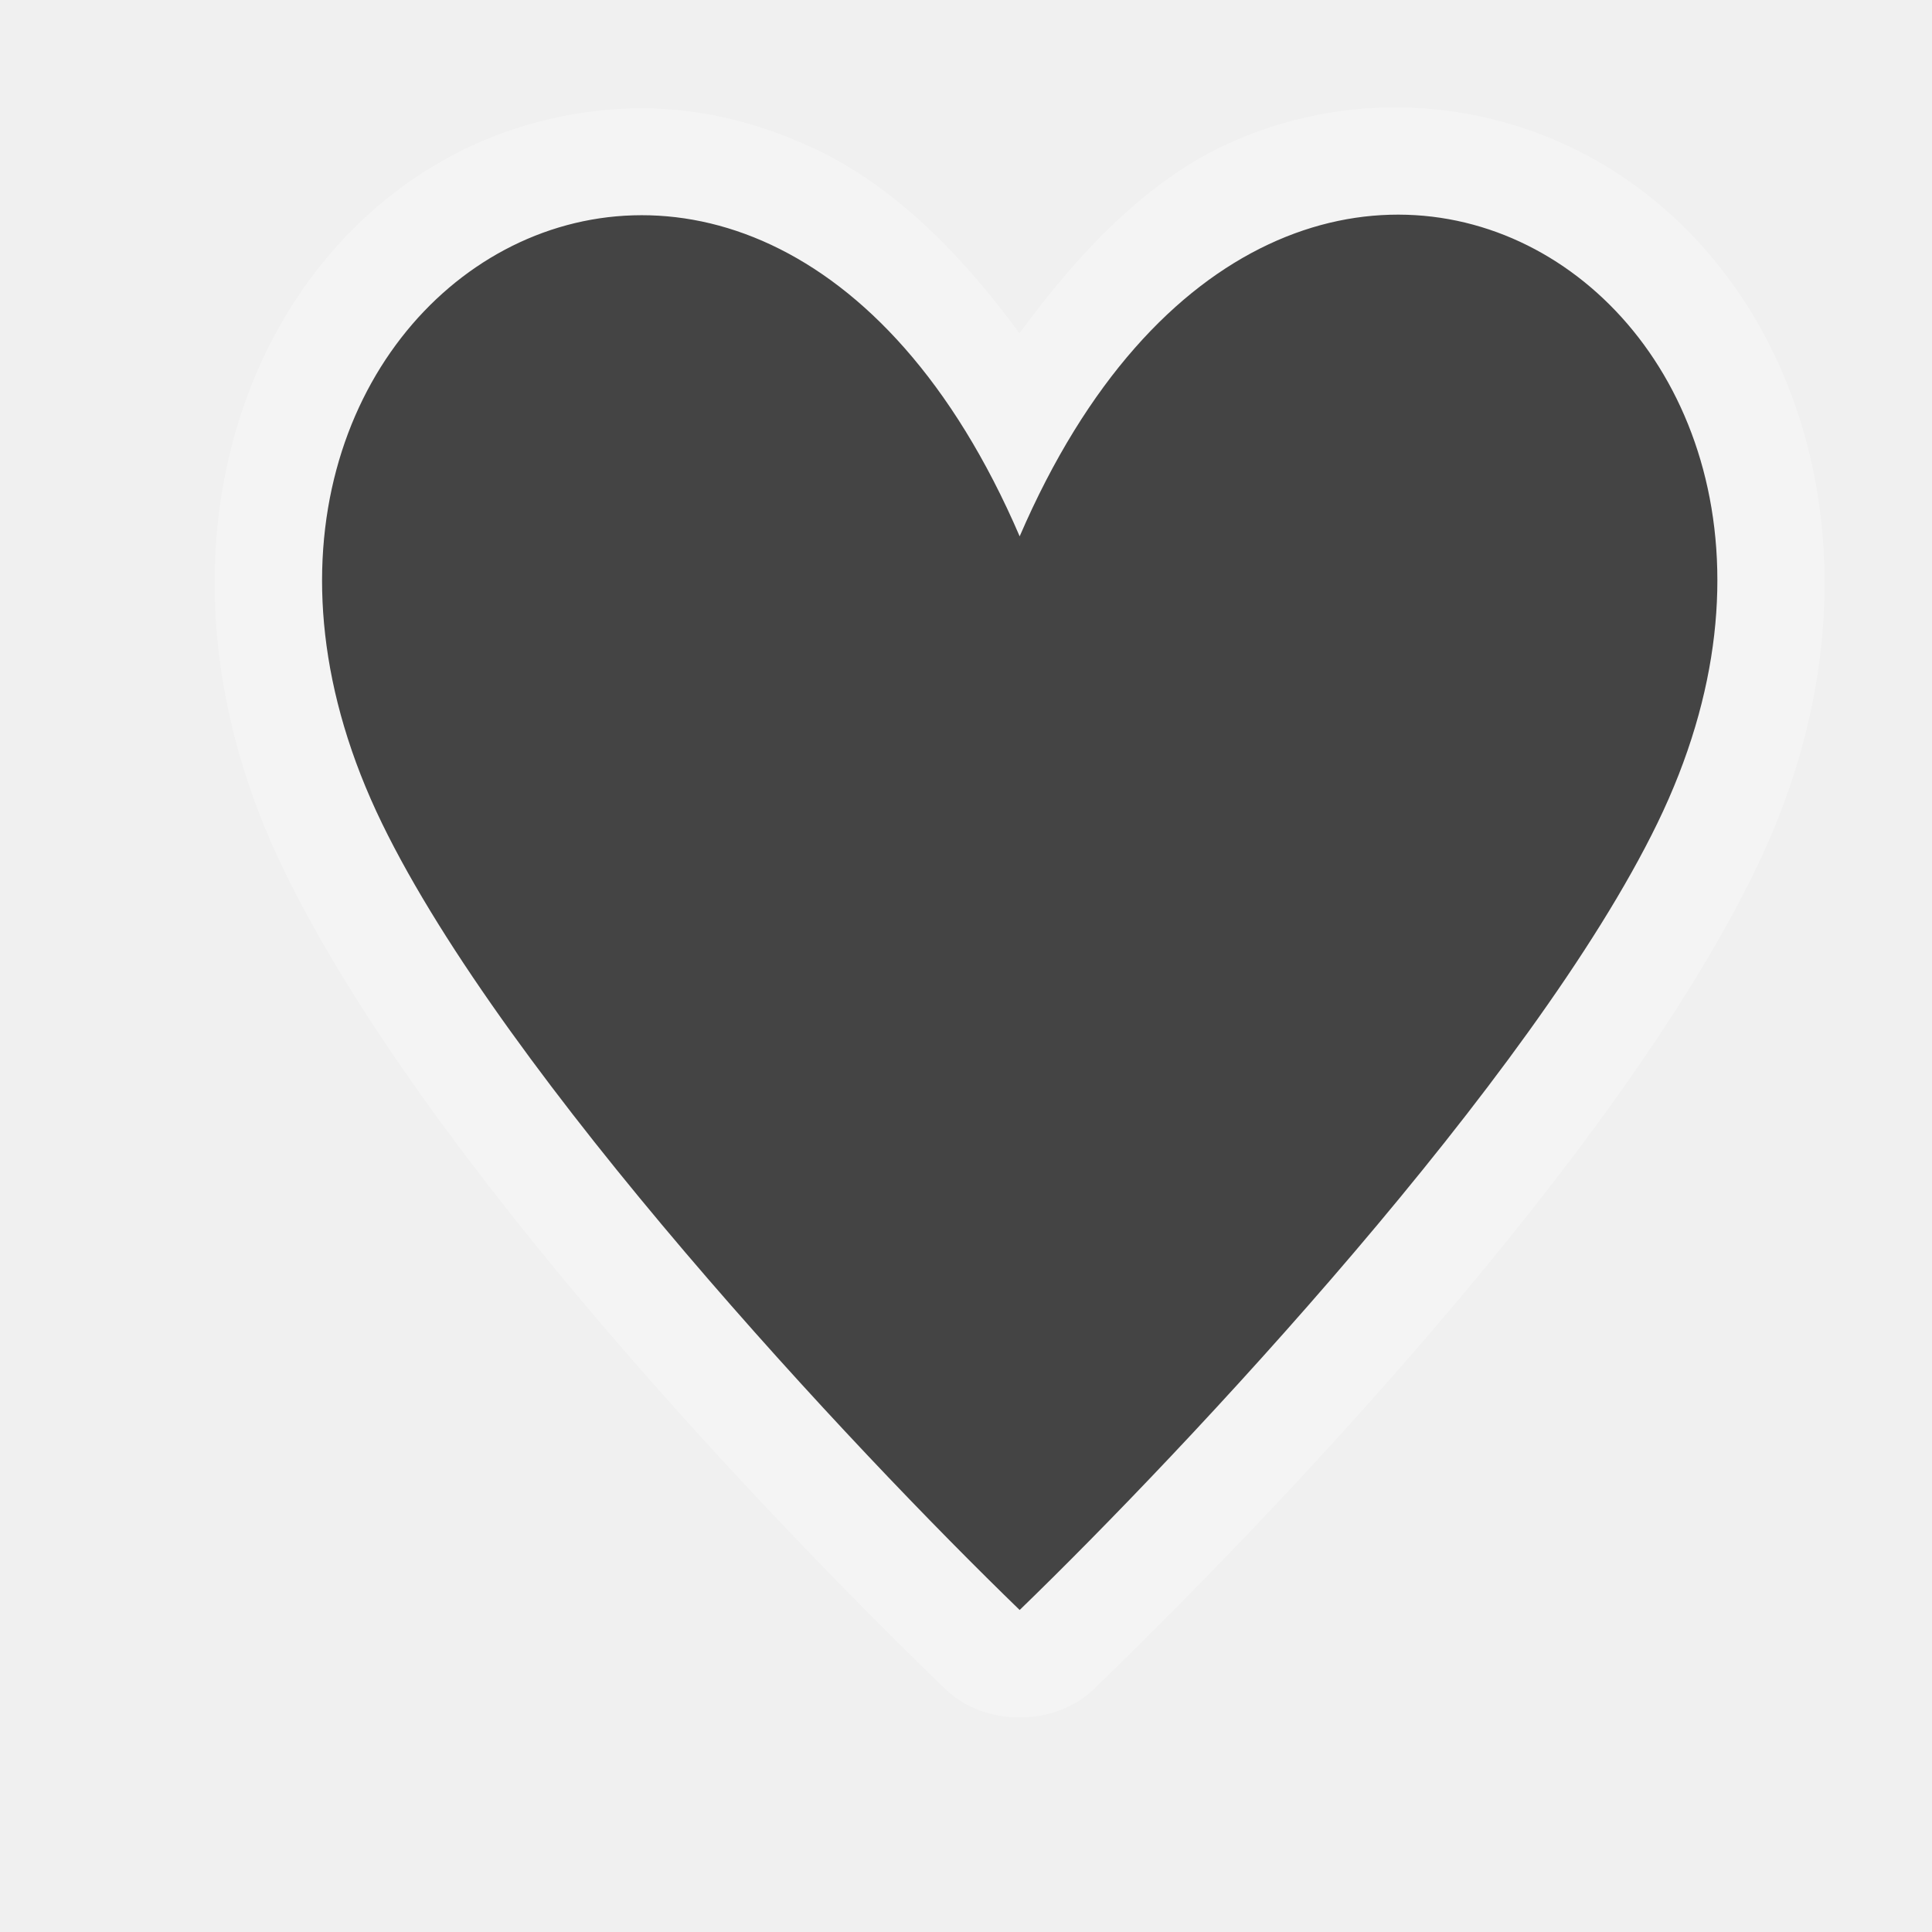
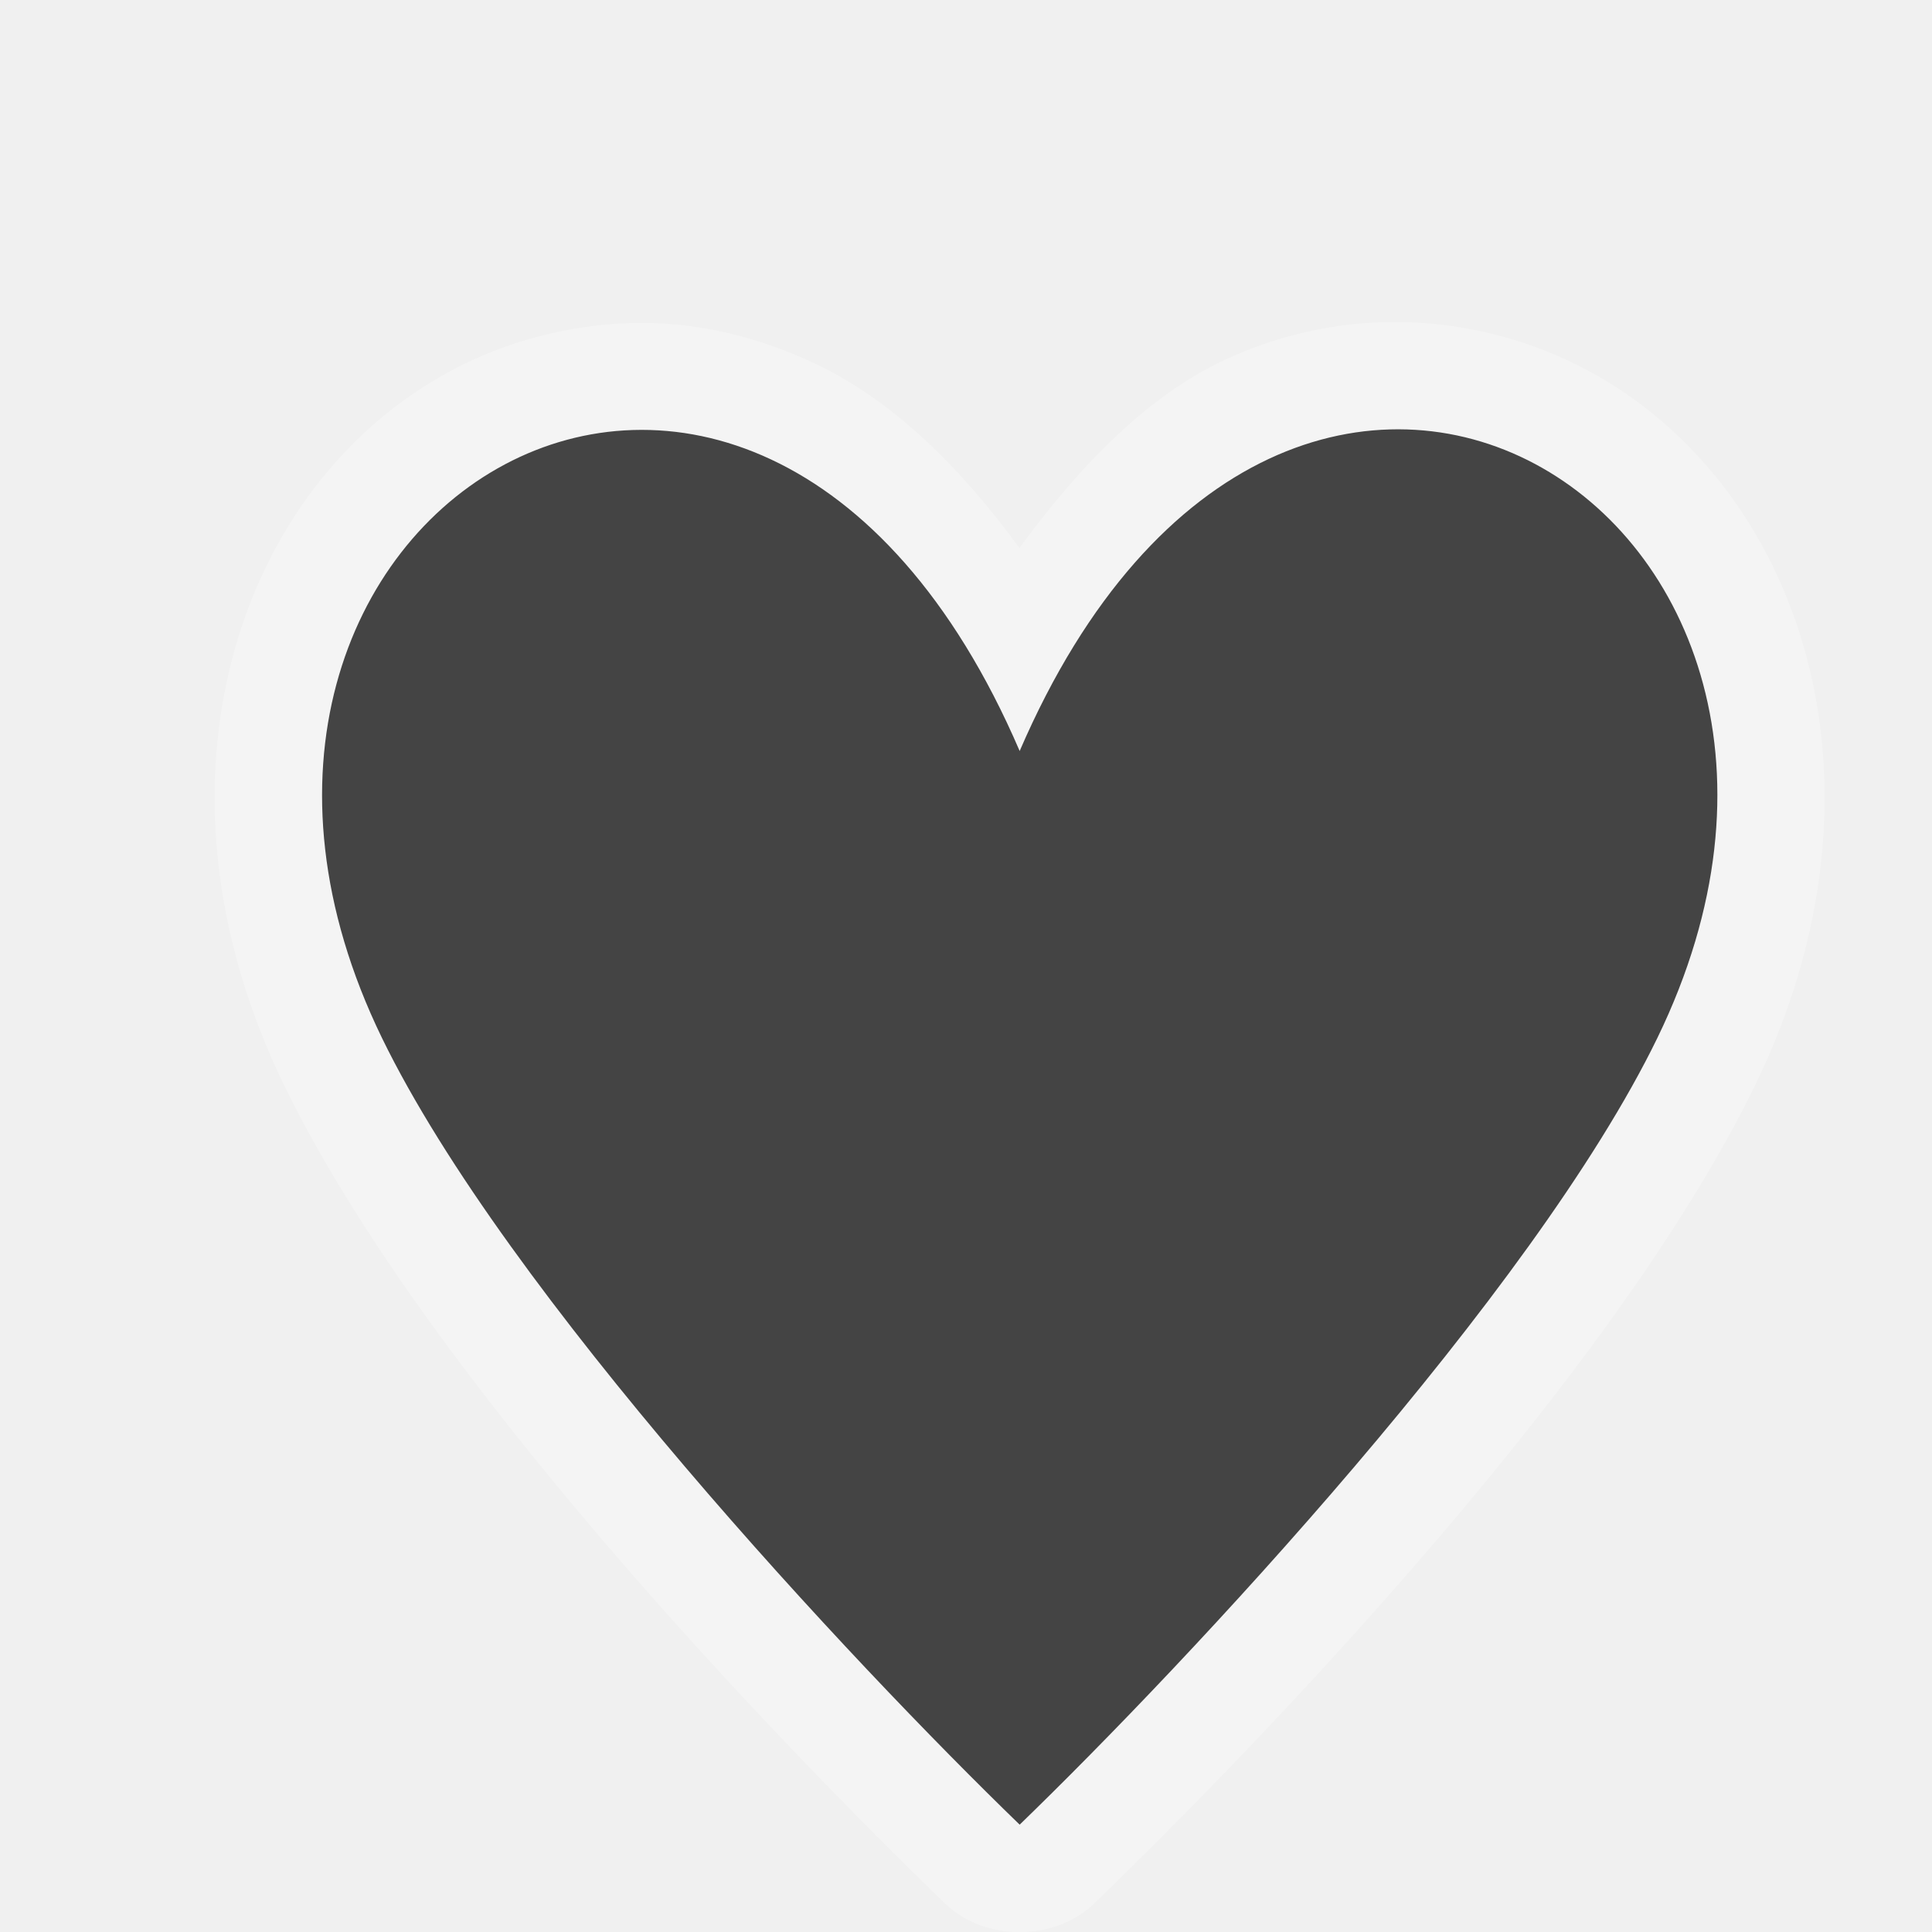
<svg xmlns="http://www.w3.org/2000/svg" width="18" height="18" id="svg4619" version="1.1">
  <defs id="defs4621" />
  <g id="layer1" transform="translate(0,-1034.362)">
-     <g id="g4352">
-       <path id="path3836" d="m 5.87,1035.373 c -0.579,0.017 -1.161,0.173 -1.658,0.438 -1.991,1.059 -2.937,3.84 -1.565,6.661 1.314,2.701 4.558,6.076 6.164,7.63 0.367,0.348 1.009,0.348 1.377,0 1.606,-1.554 4.85,-4.929 6.164,-7.63 1.373,-2.82 0.425,-5.599 -1.565,-6.661 -0.995,-0.531 -2.245,-0.625 -3.38,-0.094 -0.715,0.335 -1.347,0.982 -1.909,1.751 -0.561,-0.768 -1.194,-1.385 -1.909,-1.72 -0.567,-0.266 -1.142,-0.393 -1.721,-0.375 z" style="font-size:medium;font-style:normal;font-variant:normal;font-weight:normal;font-stretch:normal;text-indent:0;text-align:start;text-decoration:none;line-height:normal;letter-spacing:normal;word-spacing:normal;text-transform:none;direction:ltr;block-progression:tb;writing-mode:lr-tb;text-anchor:start;baseline-shift:baseline;color:#000000;fill:#ffffff;fill-opacity:1;fill-rule:nonzero;stroke:none;stroke-width:2;marker:none;visibility:visible;display:inline;overflow:visible;enable-background:accumulate;font-family:Sans;-inkscape-font-specification:Sans;opacity:0.3" />
+     <g id="g4352" transform="translate(0,2)">
+       <path id="path3836" d="m 5.87,1035.373 c -0.579,0.017 -1.161,0.173 -1.658,0.438 -1.991,1.059 -2.937,3.84 -1.565,6.661 1.314,2.701 4.558,6.076 6.164,7.63 0.367,0.348 1.009,0.348 1.377,0 1.606,-1.554 4.85,-4.929 6.164,-7.63 1.373,-2.82 0.425,-5.599 -1.565,-6.661 -0.995,-0.531 -2.245,-0.625 -3.38,-0.094 -0.715,0.335 -1.347,0.982 -1.909,1.751 -0.561,-0.768 -1.194,-1.385 -1.909,-1.72 -0.567,-0.266 -1.142,-0.393 -1.721,-0.375 z" style="font-size:medium;font-style:normal;font-variant:normal;font-weight:normal;font-stretch:normal;text-indent:0;text-align:start;text-decoration:none;line-height:normal;letter-spacing:normal;word-spacing:normal;text-transform:none;direction:ltr;block-progression:tb;writing-mode:lr-tb;text-anchor:start;baseline-shift:baseline;opacity:0.3;color:#000000;fill:#ffffff;fill-opacity:1;fill-rule:nonzero;stroke:none;stroke-width:2;marker:none;visibility:visible;display:inline;overflow:visible;enable-background:accumulate;font-family:Sans;-inkscape-font-specification:Sans" />
      <path id="path3808" d="m 15.441,1042.033 c -1.159,2.383 -4.387,5.825 -5.941,7.329 -1.554,-1.504 -4.782,-4.947 -5.941,-7.329 -2.376,-4.886 3.446,-8.473 5.941,-2.674 2.506,-5.811 8.318,-2.212 5.941,2.674 z" style="color:#000000;fill:#444444;fill-opacity:1;fill-rule:nonzero;stroke:none;stroke-width:2;marker:none;visibility:visible;display:inline;overflow:visible;enable-background:accumulate" />
    </g>
  </g>
</svg>
